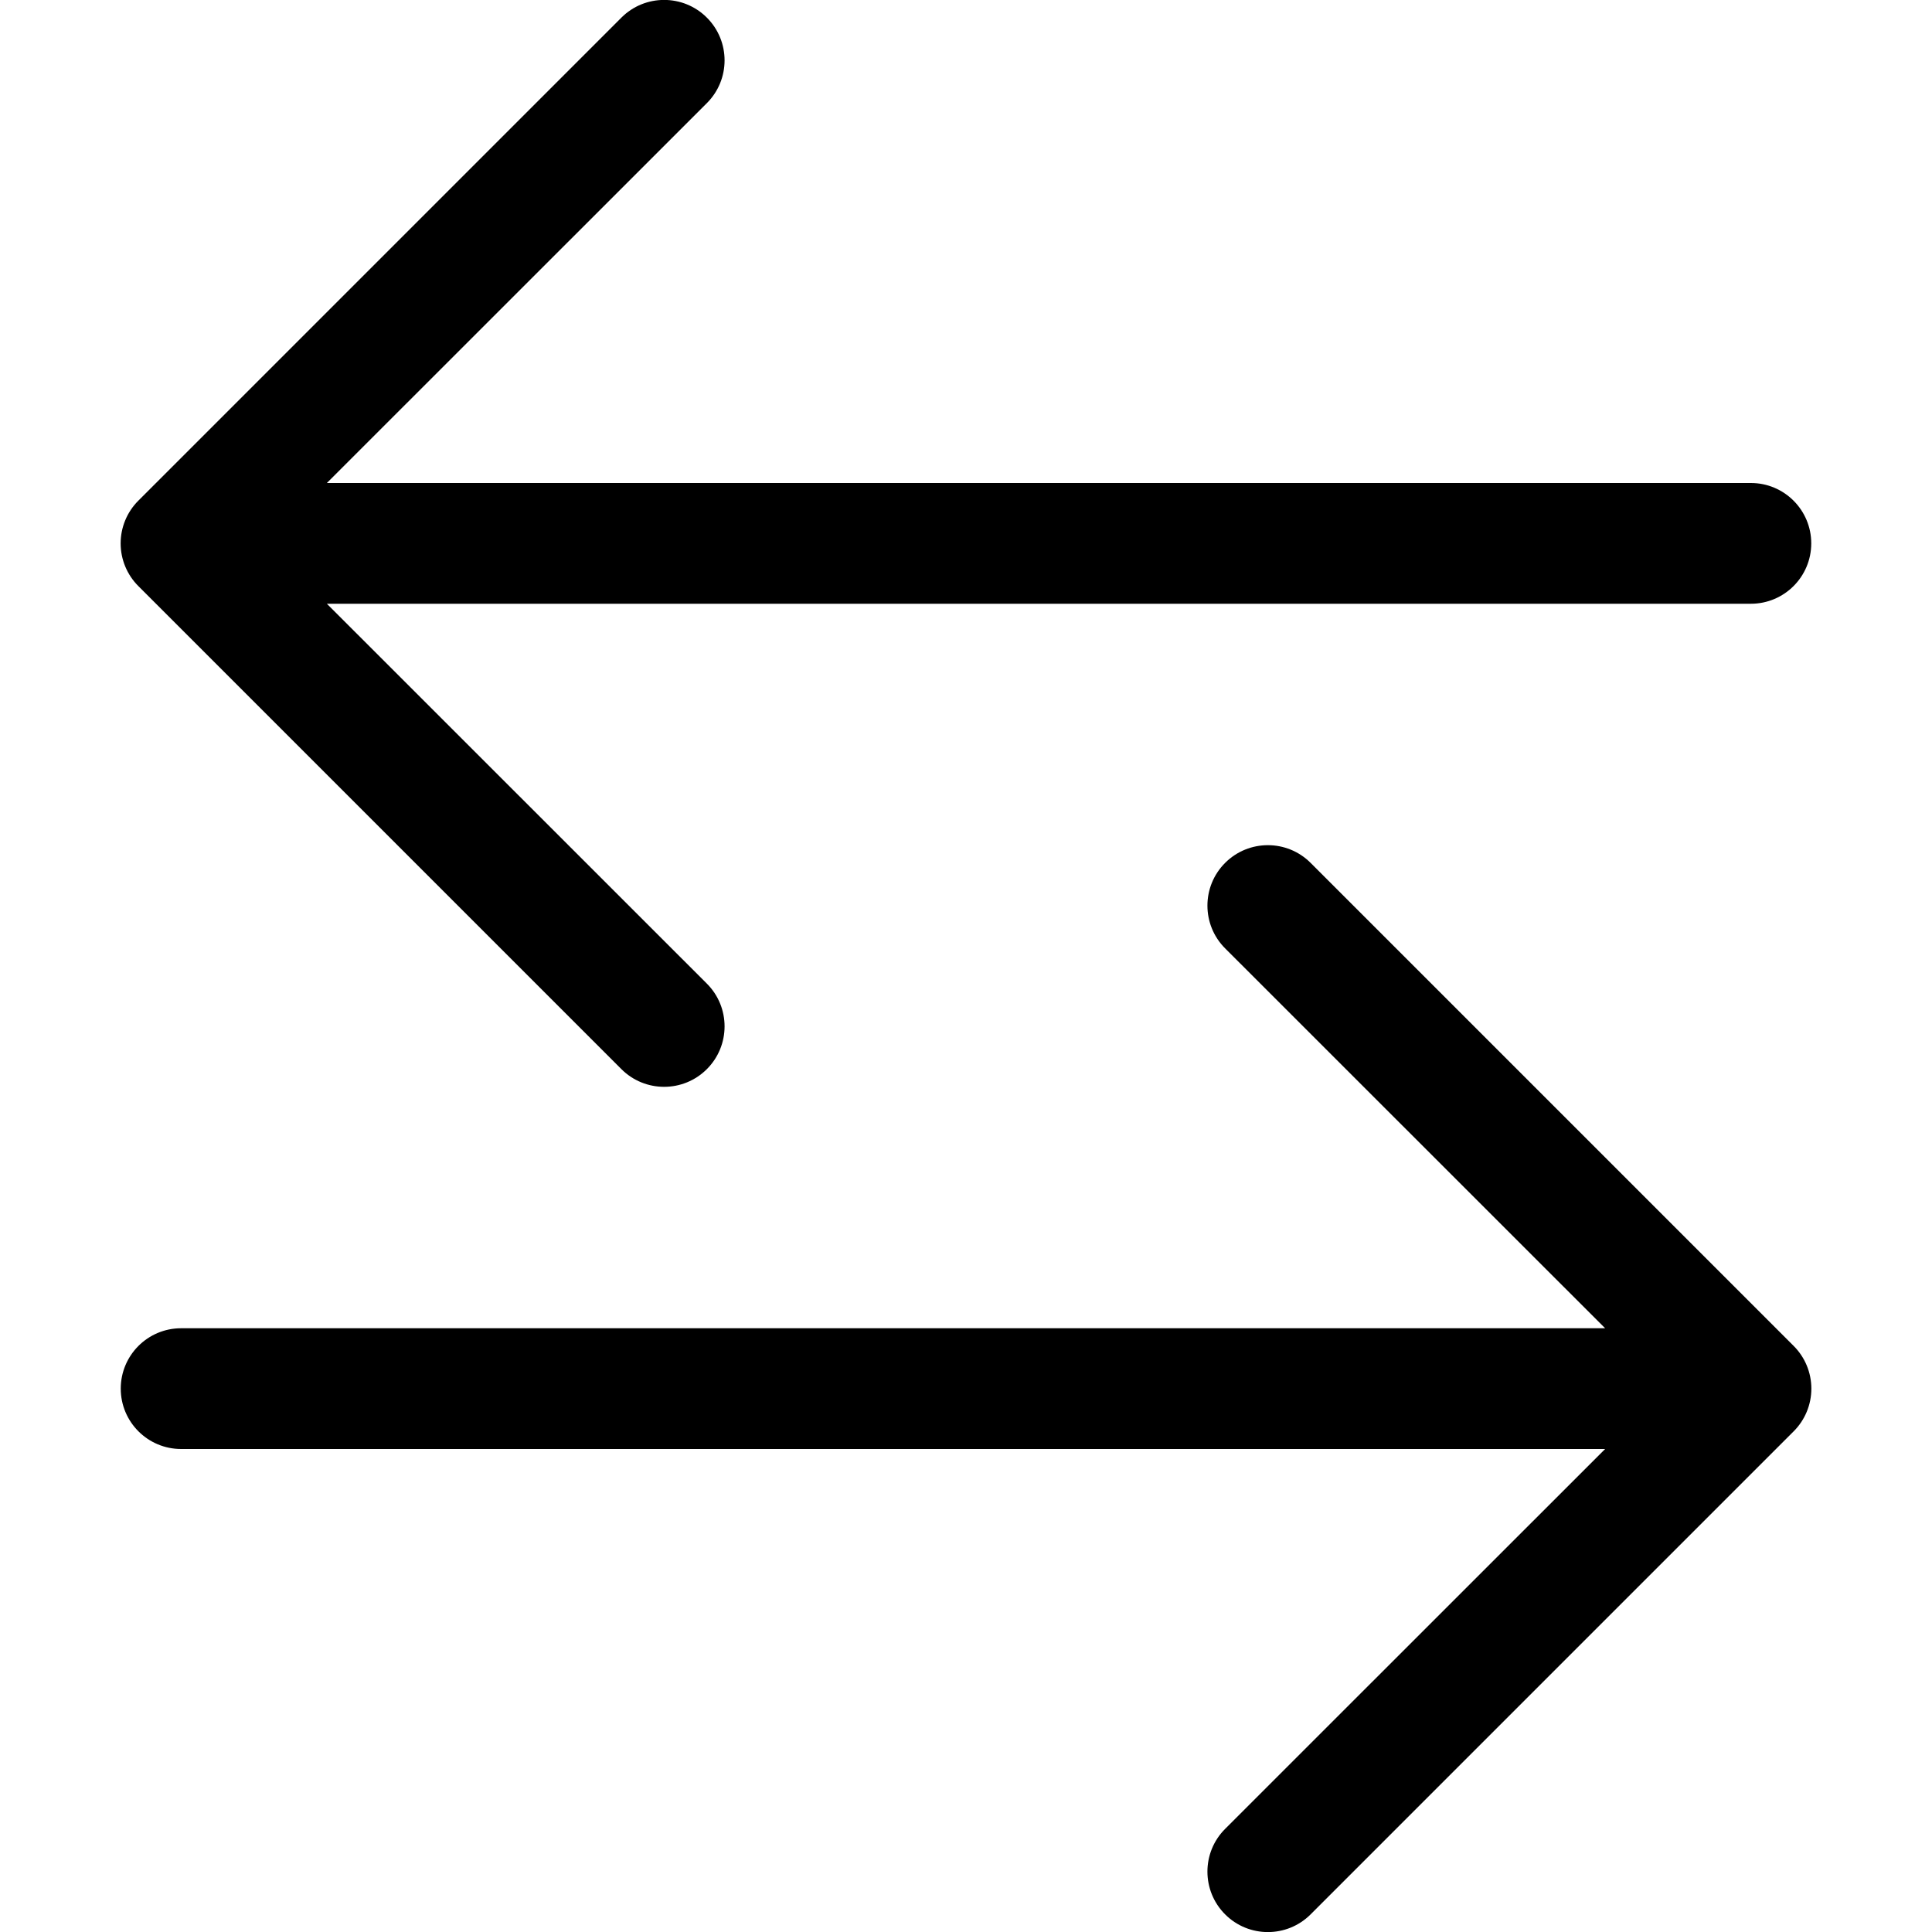
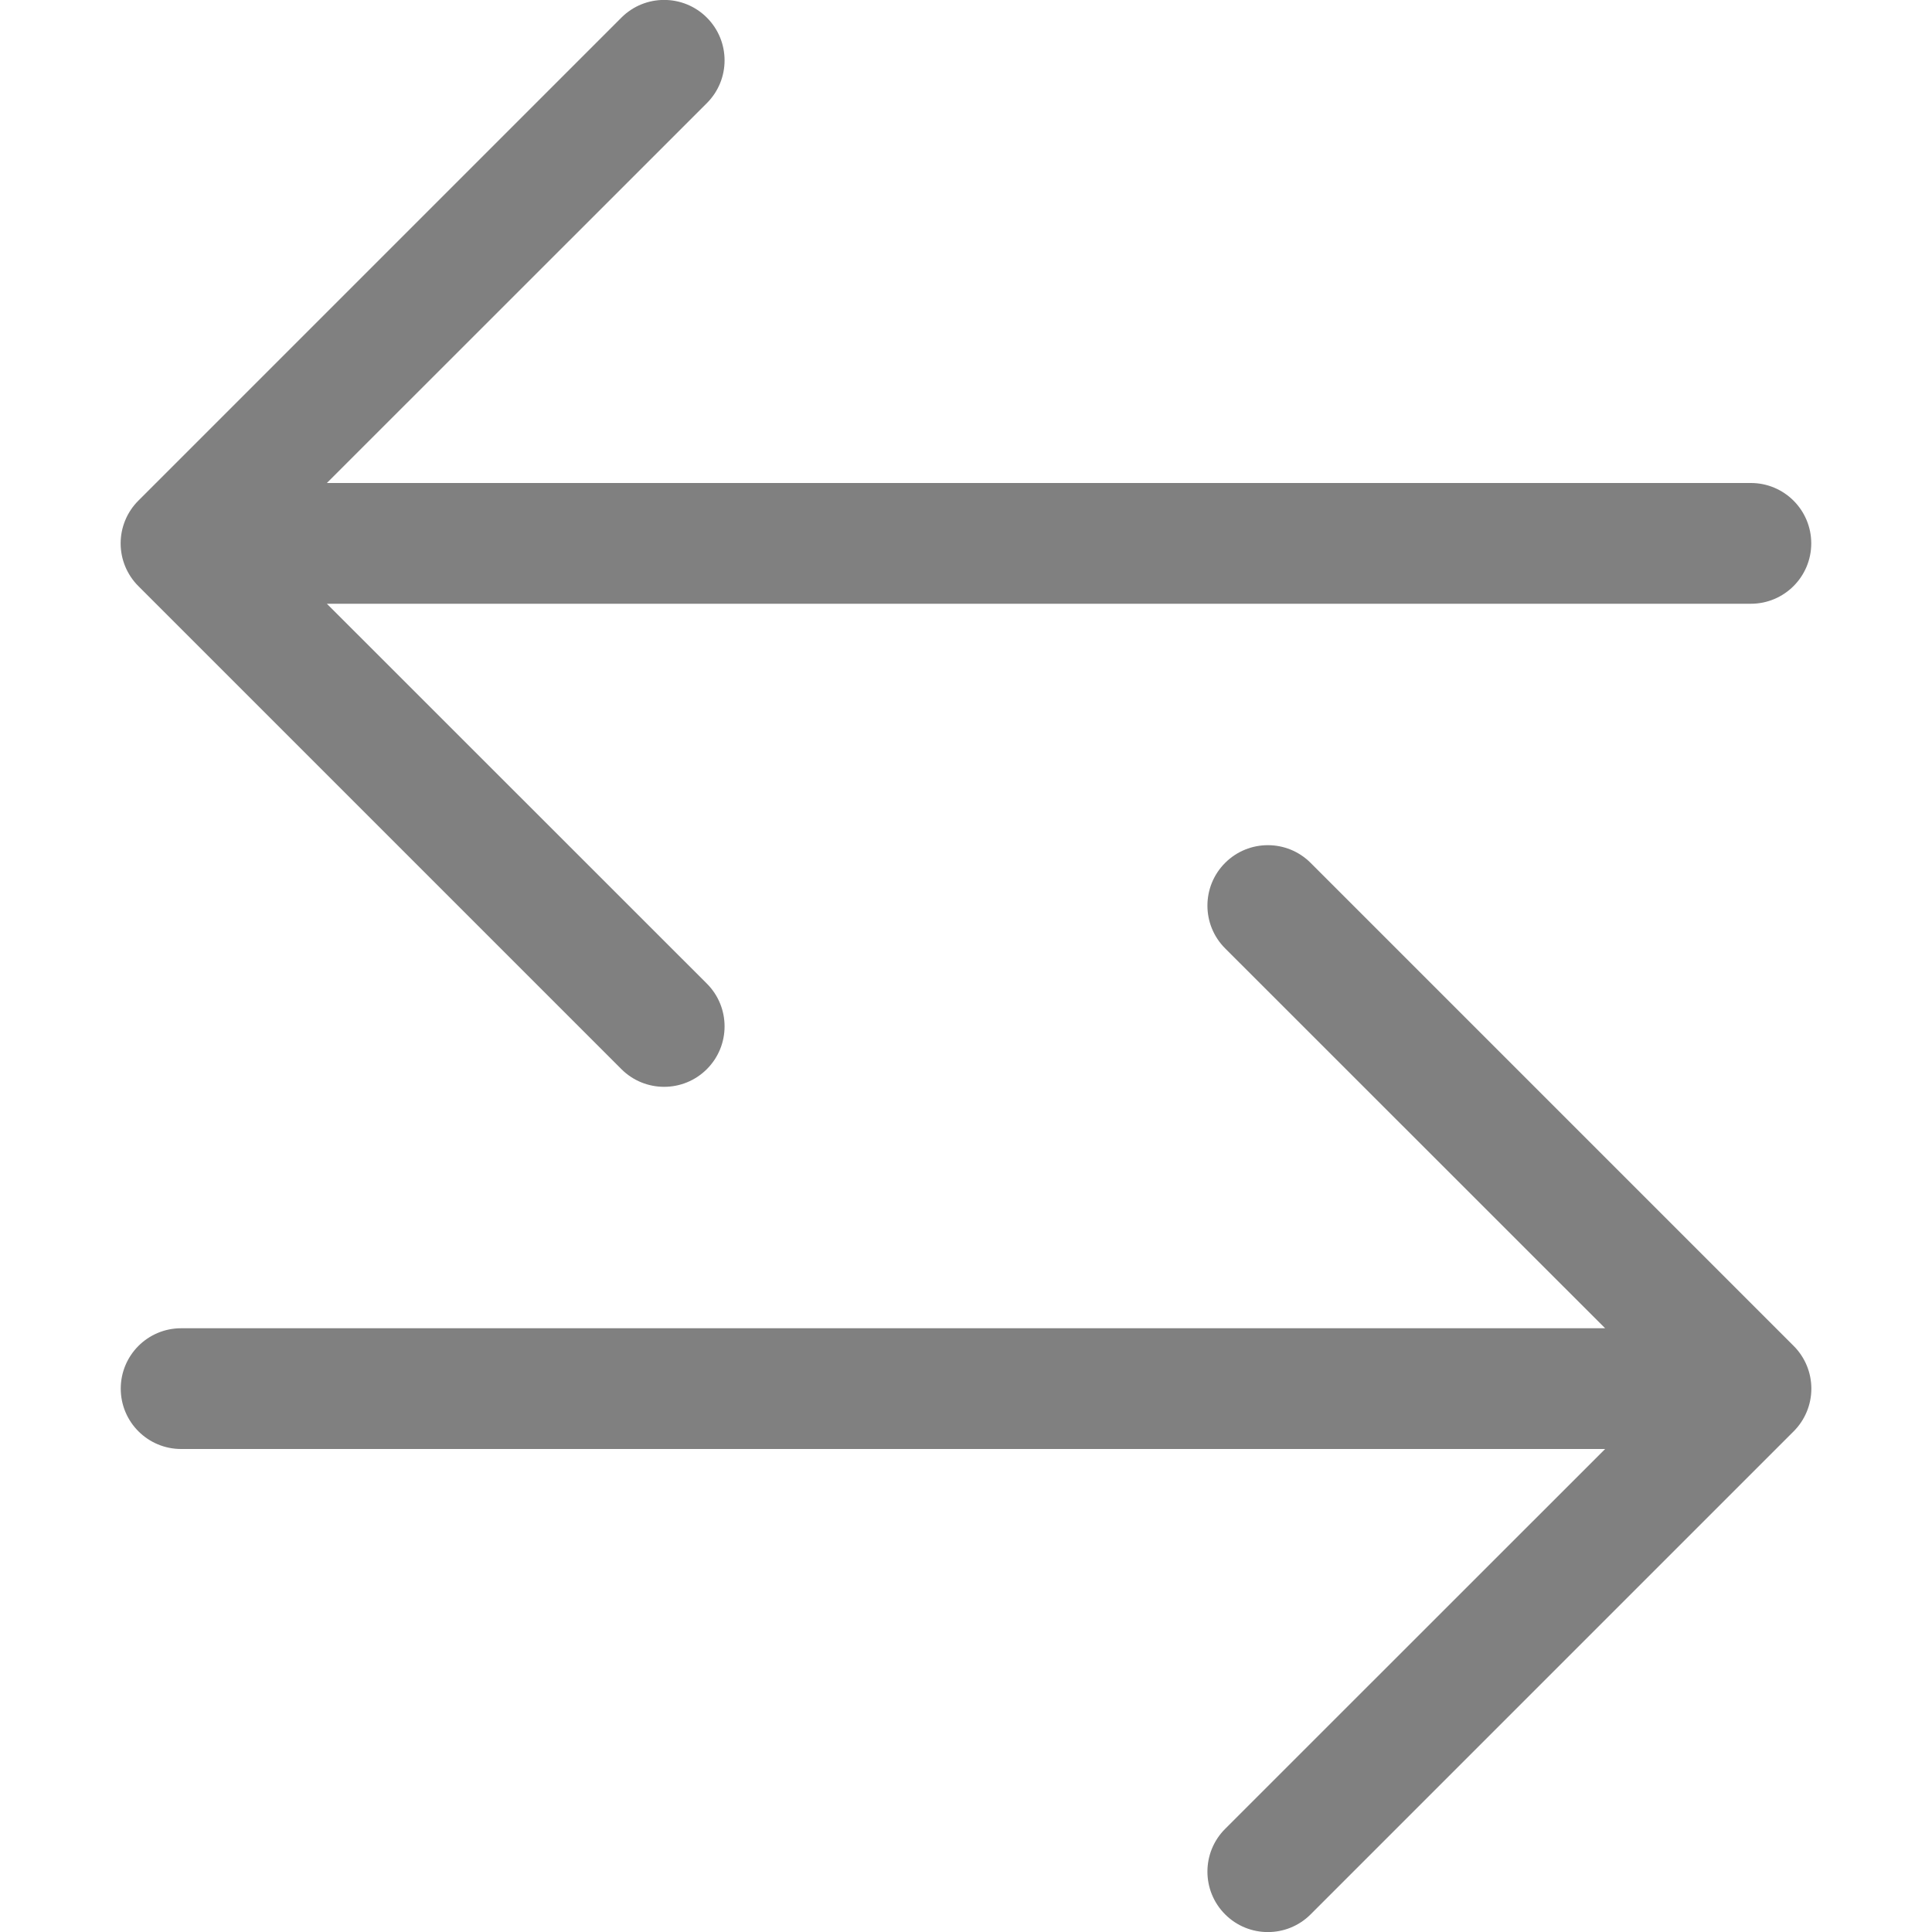
- <svg xmlns="http://www.w3.org/2000/svg" width="16" height="16" fill="currentColor" class="bi bi-arrow-left-right" viewBox="0 0 16 16">
+ <svg xmlns="http://www.w3.org/2000/svg" width="16" height="16" fill="gray" class="bi bi-arrow-left-right" viewBox="0 0 16 16">
  <path fill-rule="evenodd" d="M1 11.5a.5.5 0 0 0 .5.5h11.793l-3.147 3.146a.5.5 0 0 0 .708.708l4-4a.5.5 0 0 0 0-.708l-4-4a.5.5 0 0 0-.708.708L13.293 11H1.5a.5.5 0 0 0-.5.5m14-7a.5.5 0 0 1-.5.5H2.707l3.147 3.146a.5.5 0 1 1-.708.708l-4-4a.5.5 0 0 1 0-.708l4-4a.5.5 0 1 1 .708.708L2.707 4H14.5a.5.5 0 0 1 .5.5" />
</svg>
